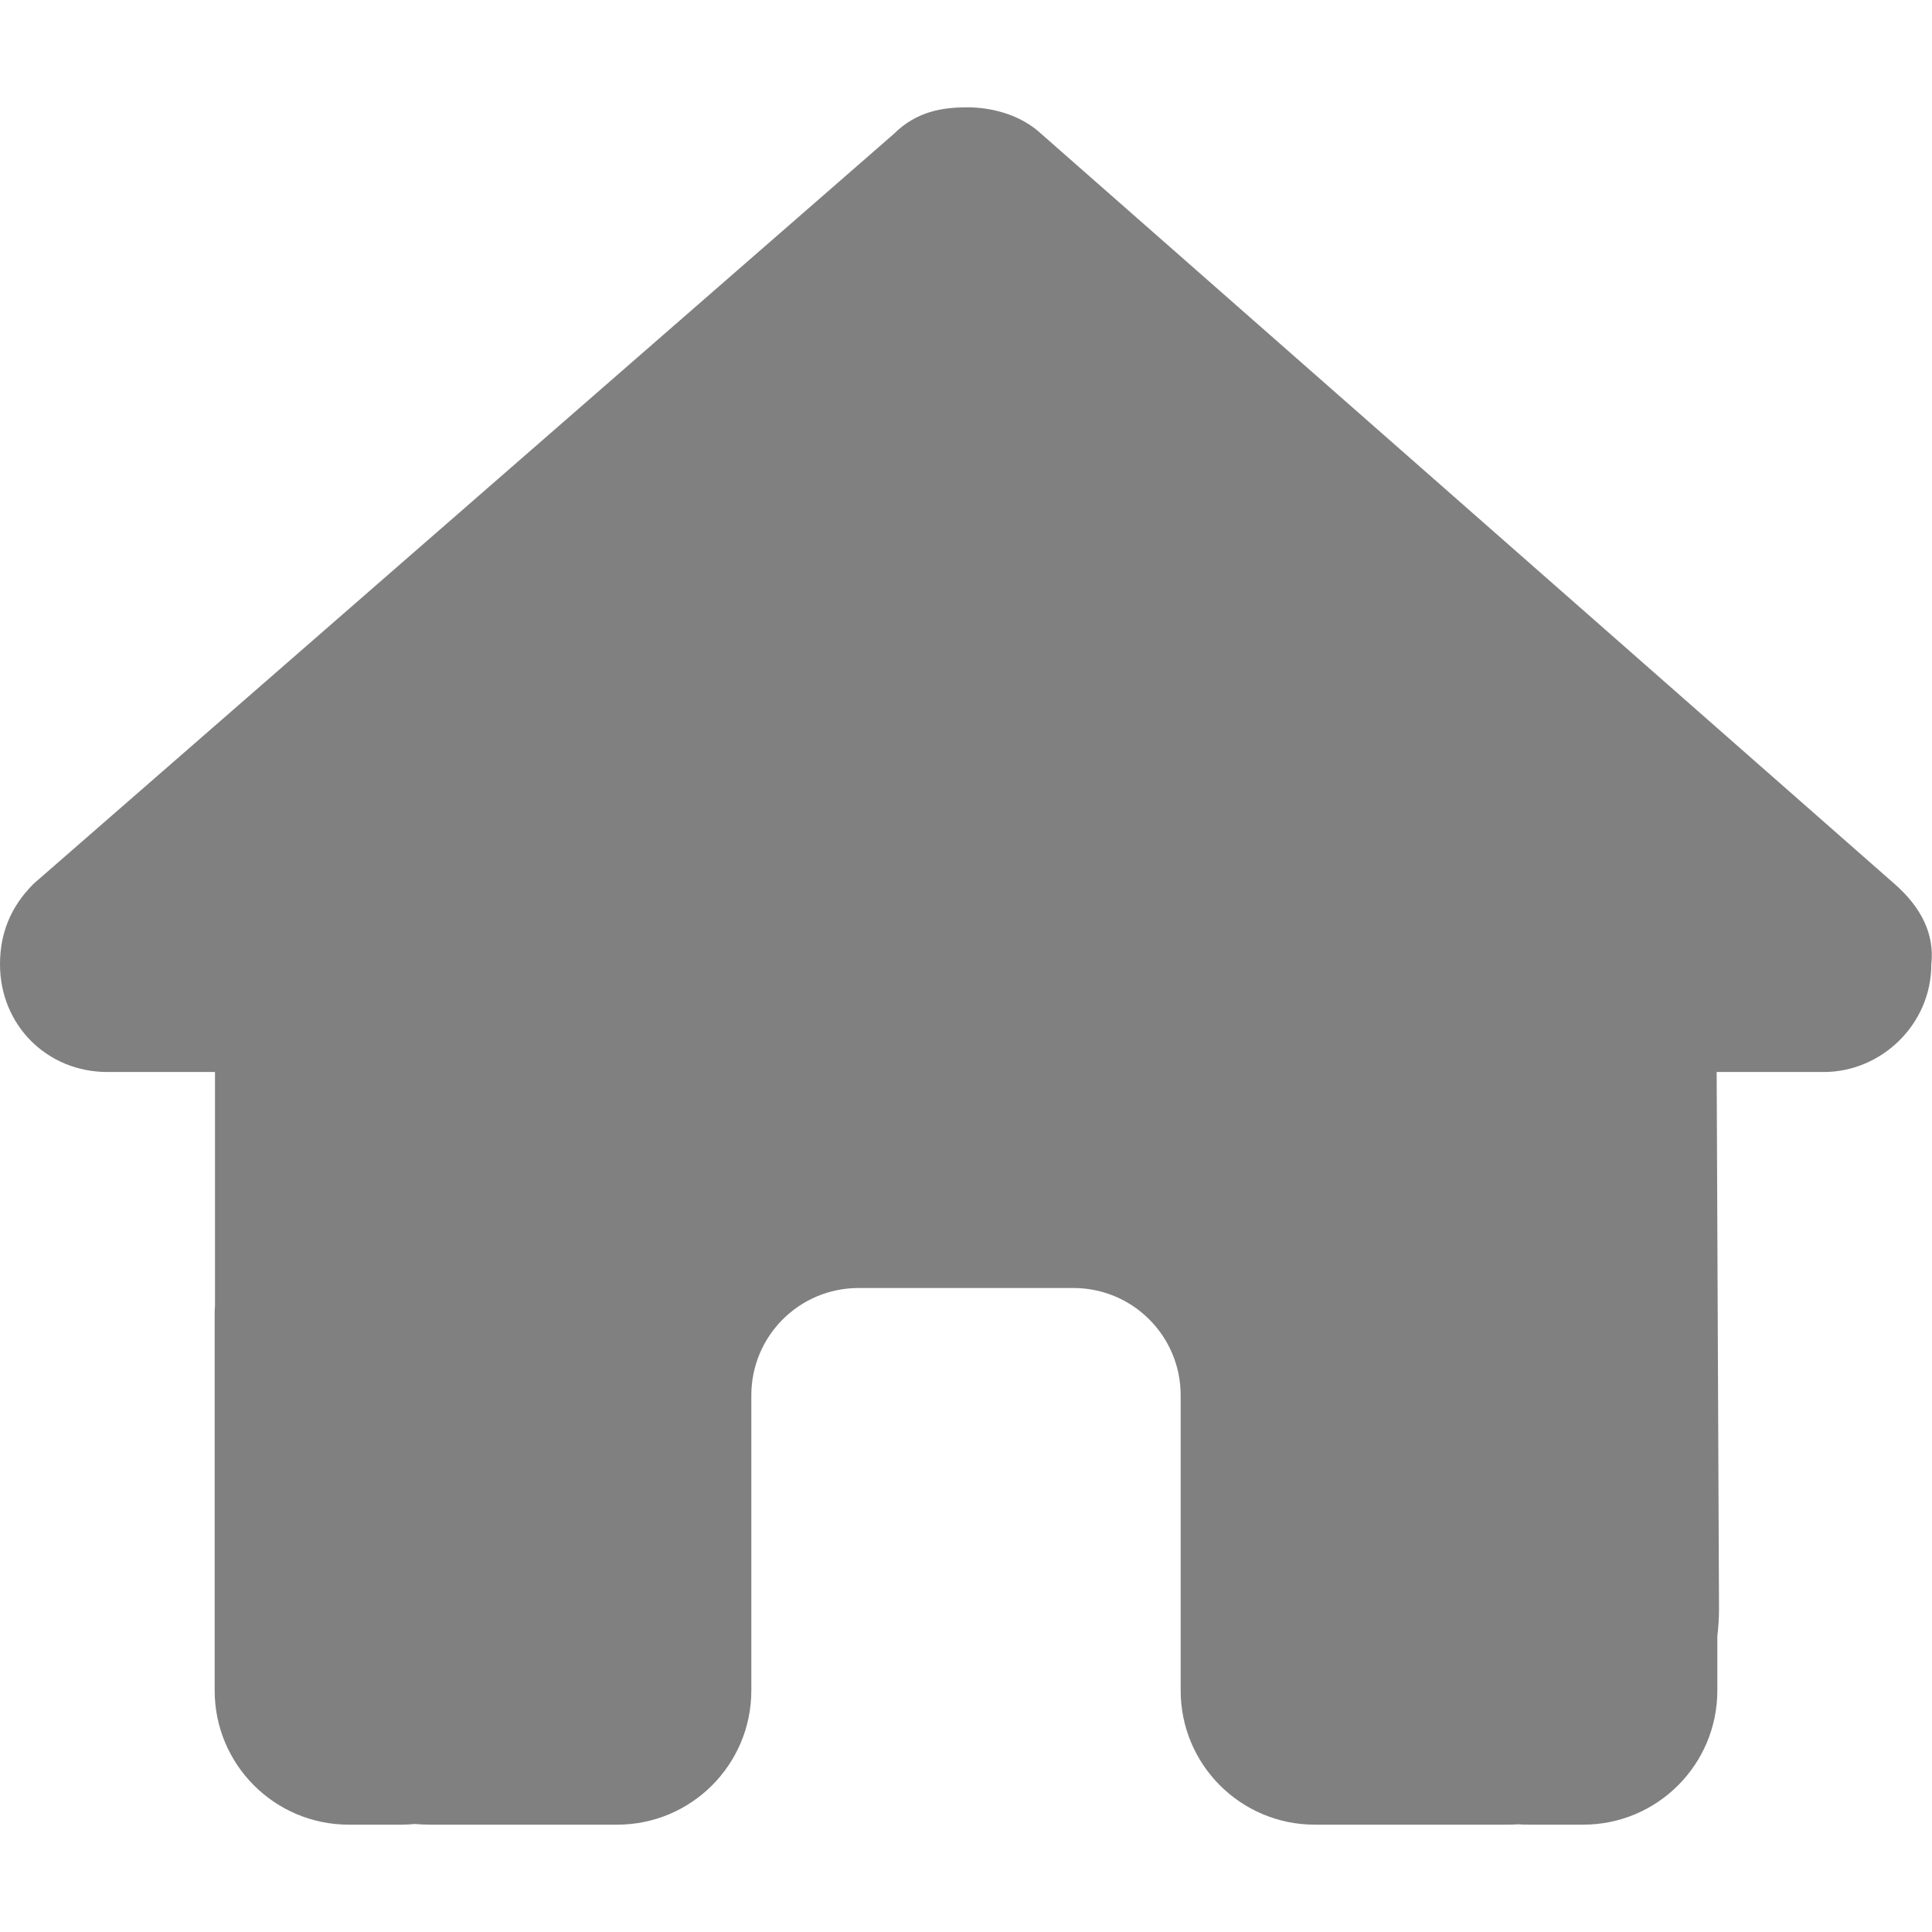
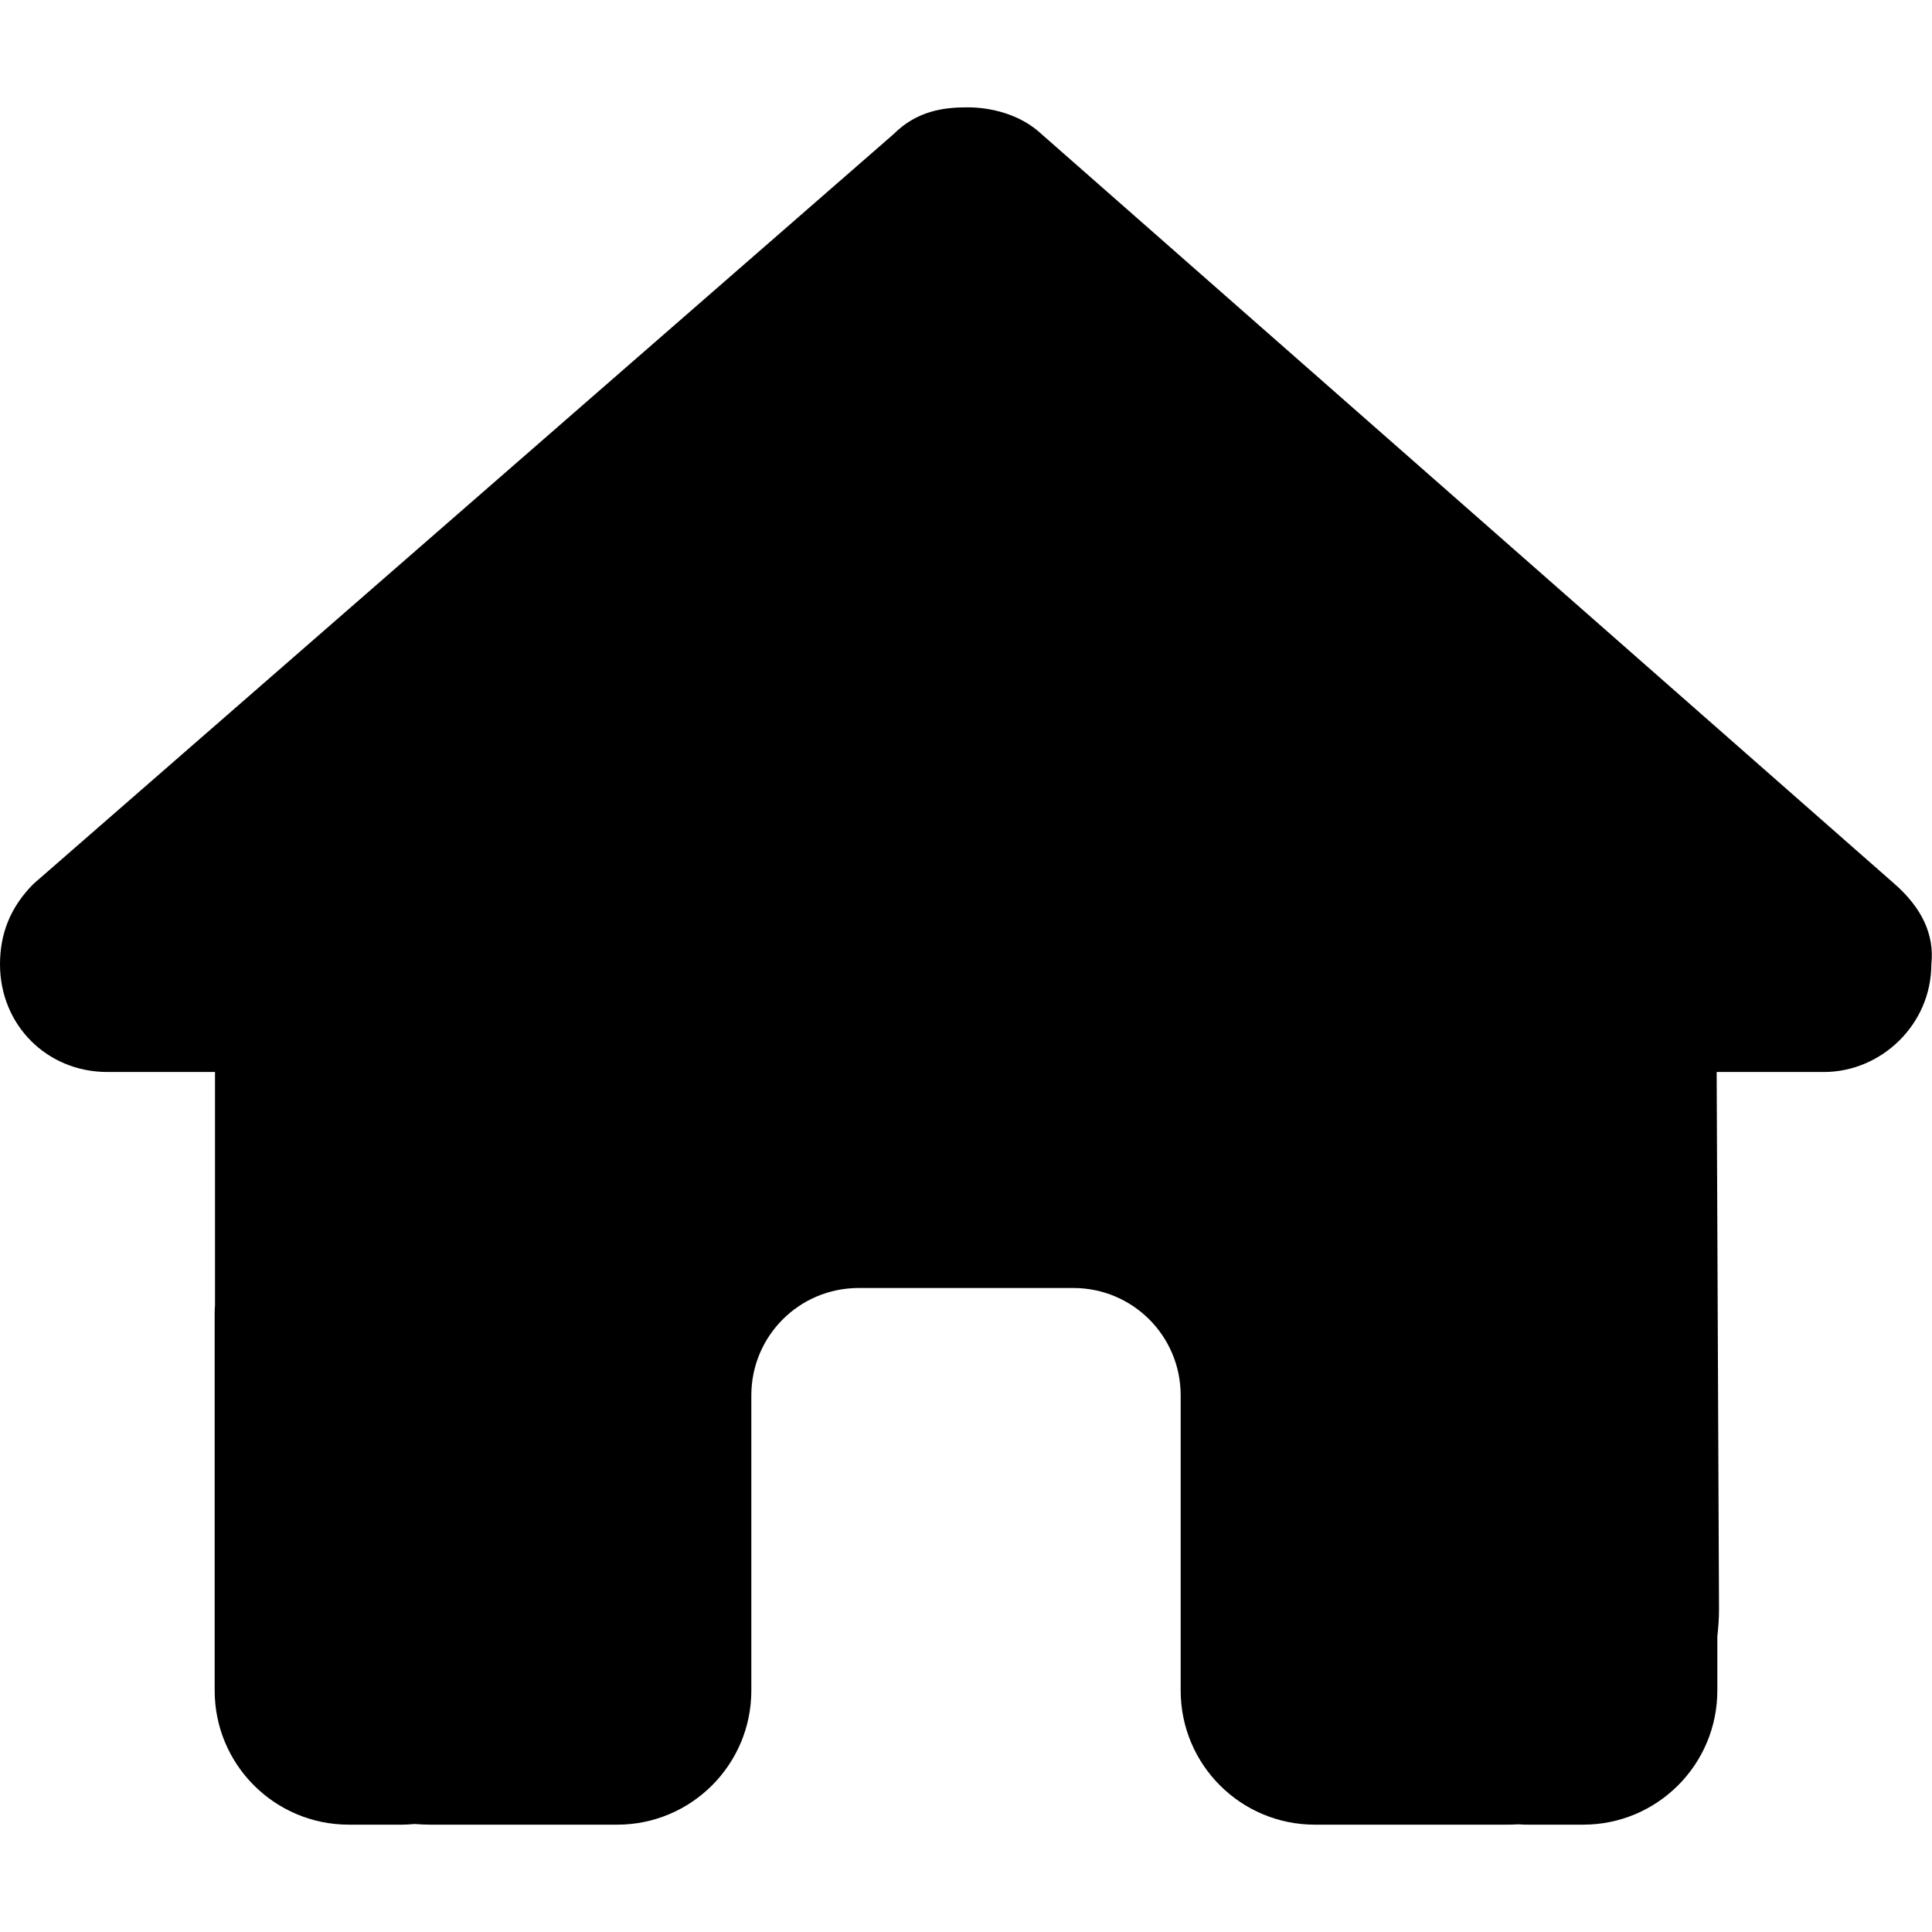
- <svg xmlns="http://www.w3.org/2000/svg" fill="grey" height="23" width="23" viewBox="0 0 576 512">
+ <svg xmlns="http://www.w3.org/2000/svg" height="23" width="23" viewBox="0 0 576 512">
  <path d="M575.8 255.5c0 18-15 32.1-32 32.1h-32l.7 160.2c0 2.7-.2 5.4-.5 8.1V472c0 22.1-17.9 40-40 40H456c-1.1 0-2.2 0-3.3-.1c-1.4 .1-2.8 .1-4.2 .1H416 392c-22.1 0-40-17.9-40-40V448 384c0-17.7-14.3-32-32-32H256c-17.7 0-32 14.3-32 32v64 24c0 22.1-17.9 40-40 40H160 128.1c-1.5 0-3-.1-4.5-.2c-1.2 .1-2.4 .2-3.6 .2H104c-22.1 0-40-17.9-40-40V360c0-.9 0-1.9 .1-2.8V287.6H32c-18 0-32-14-32-32.1c0-9 3-17 10-24L266.4 8c7-7 15-8 22-8s15 2 21 7L564.8 231.5c8 7 12 15 11 24z" />
</svg>
